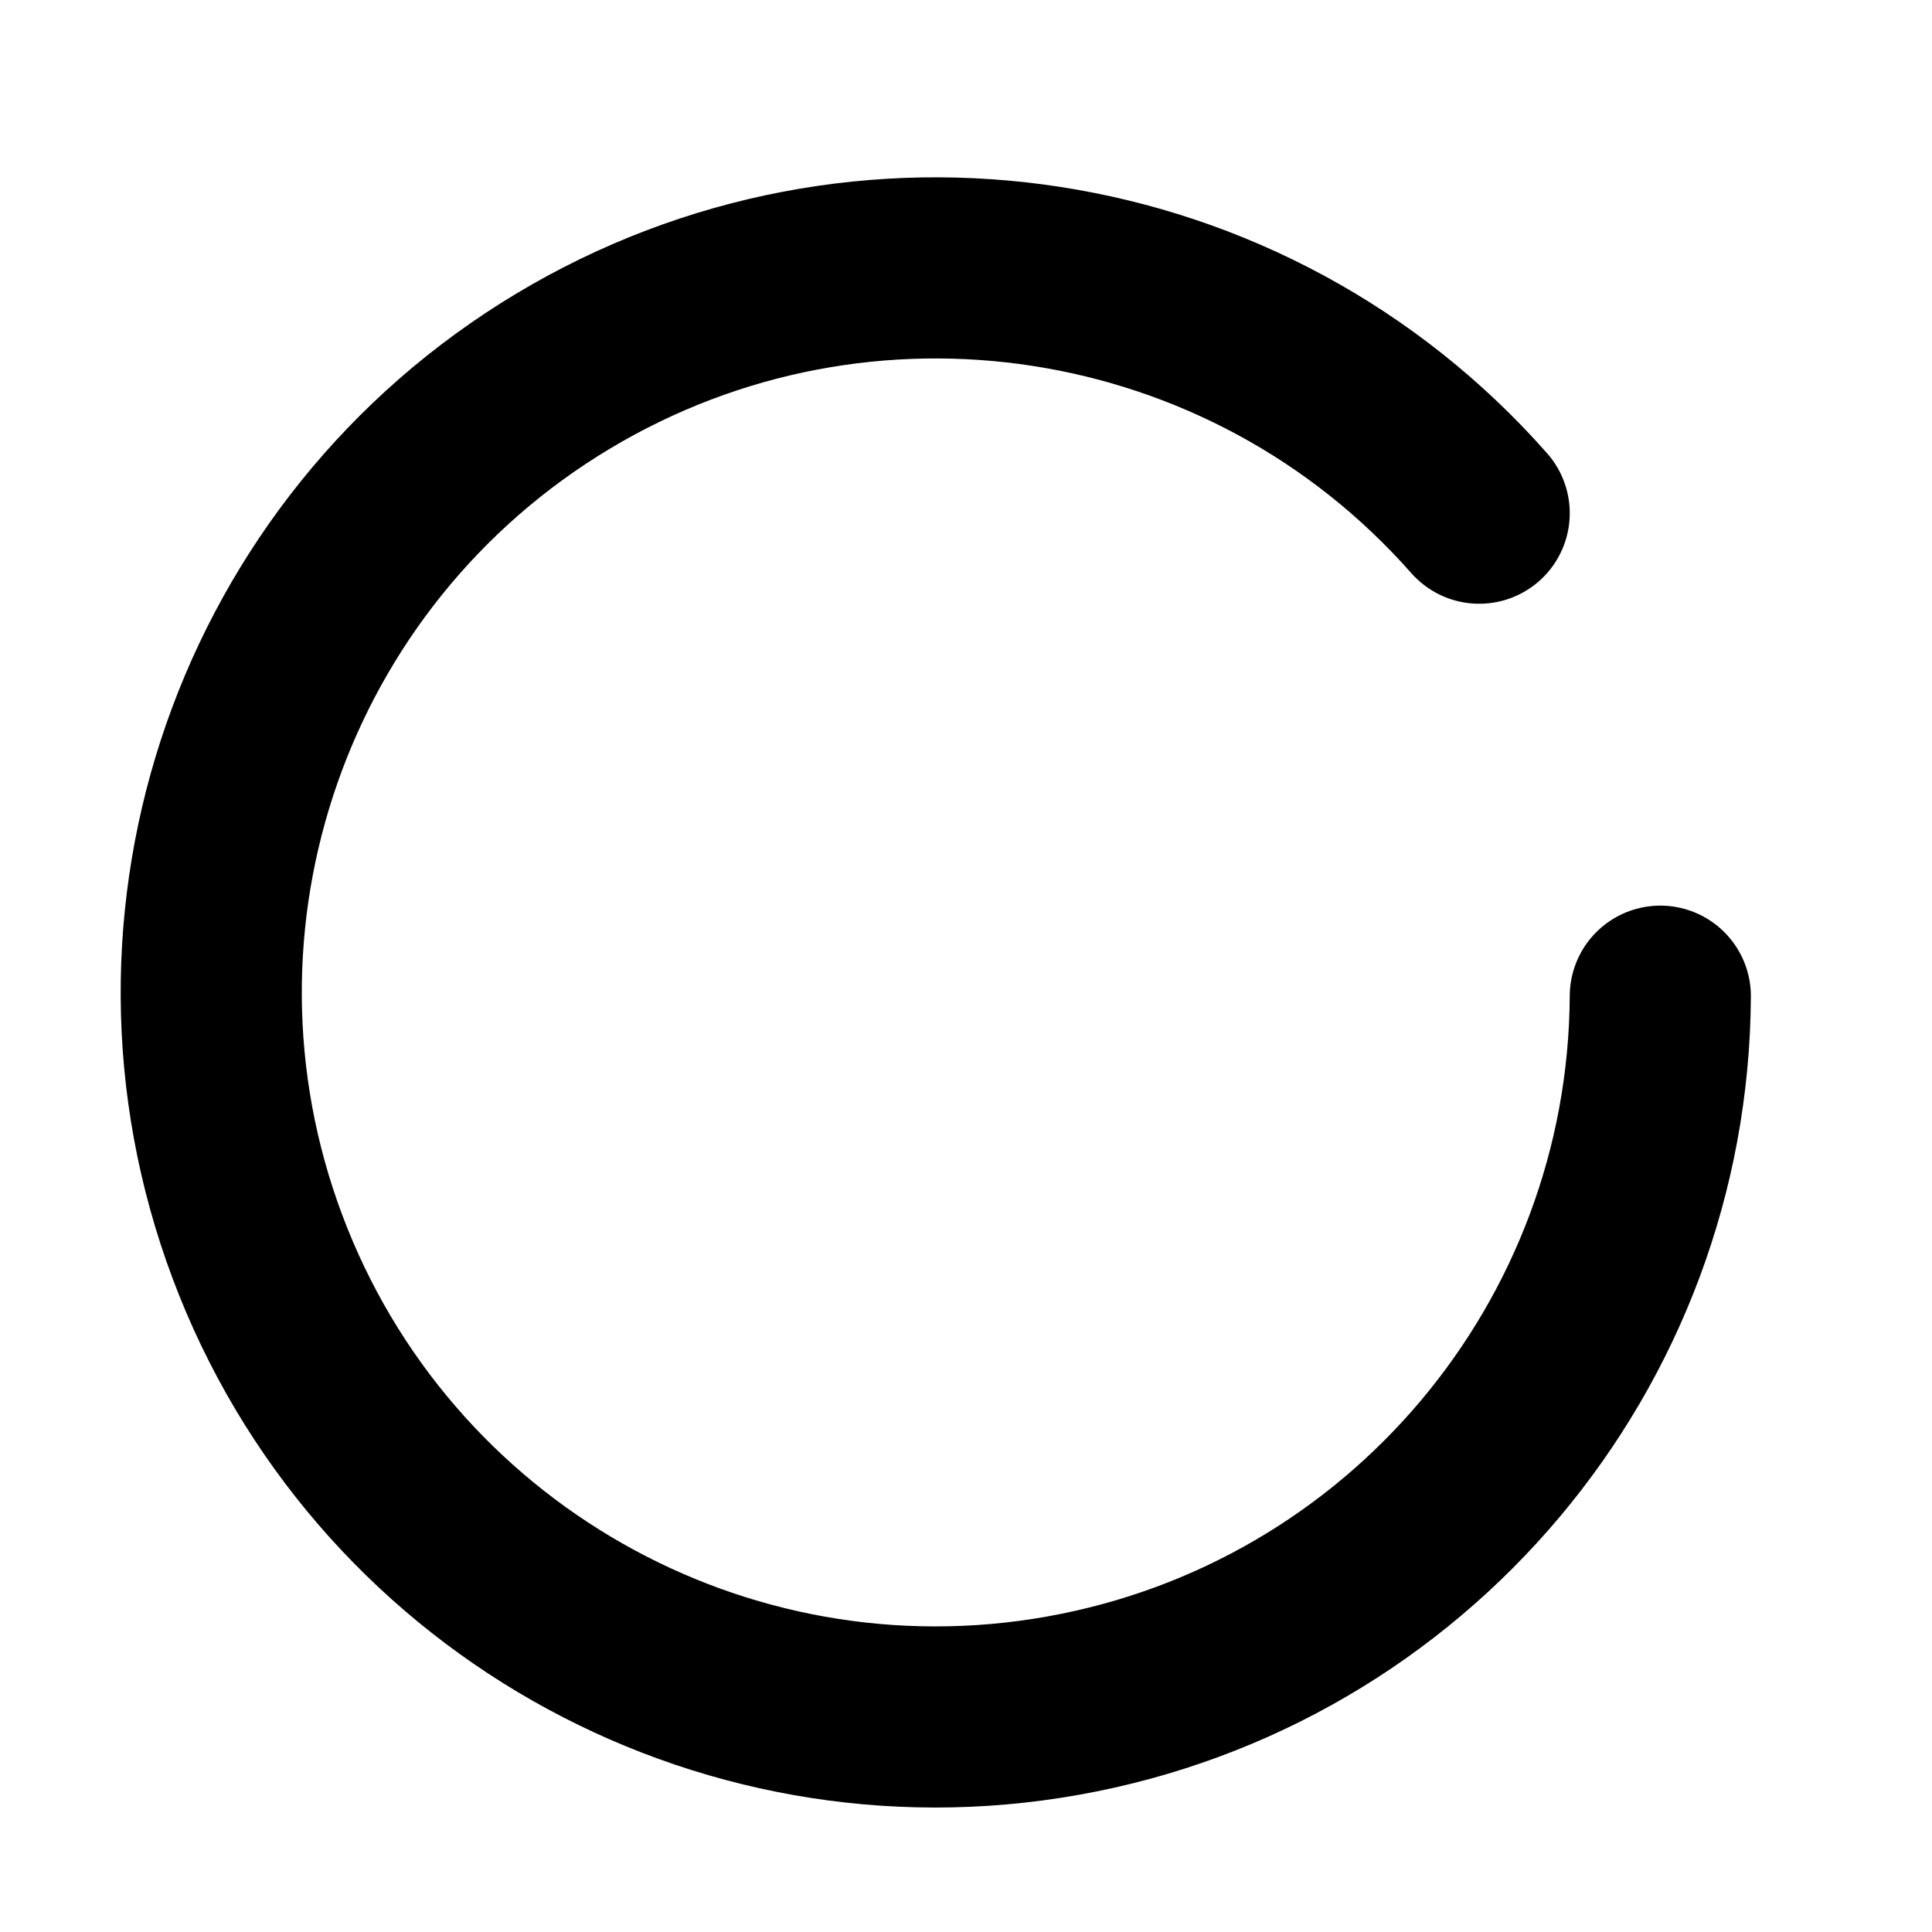
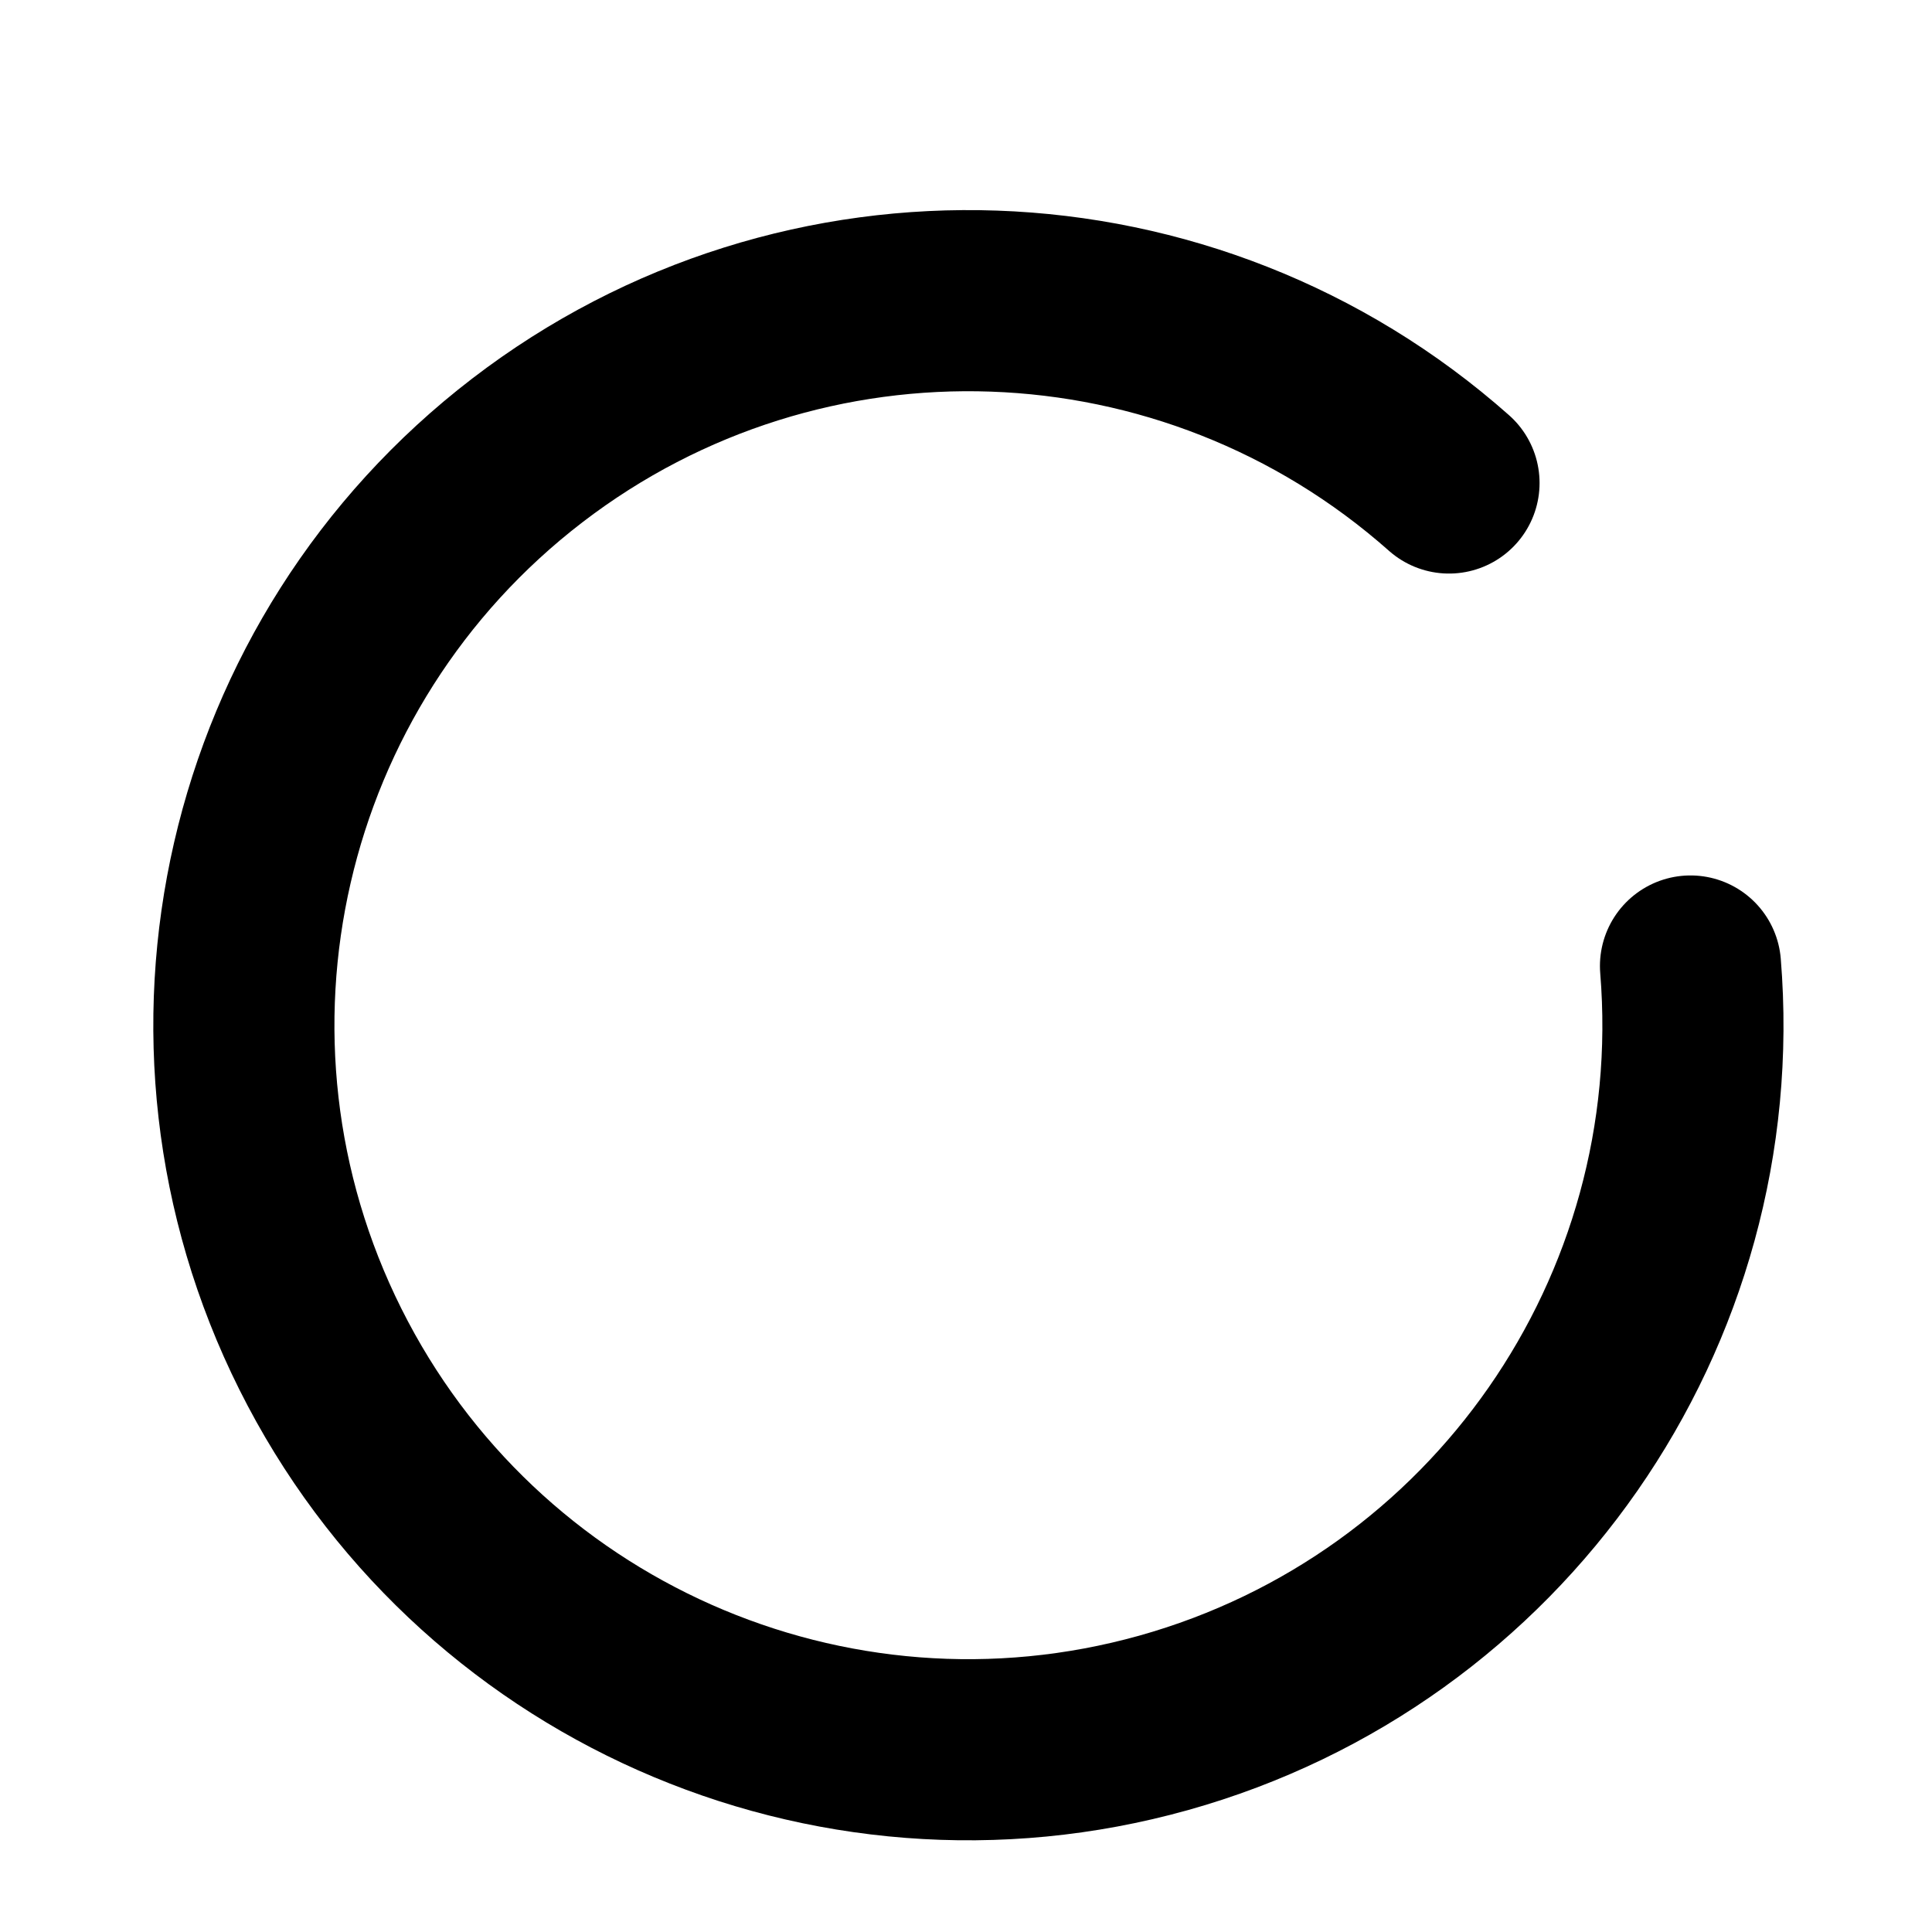
<svg xmlns="http://www.w3.org/2000/svg" viewBox="0 0 16 16" fill="none" stroke="currentColor" stroke-width="1.5" stroke-linecap="round" stroke-linejoin="round">
-   <path d="M12.25 4.25A6 6 0 1 0 13.75 8.25" />
+   <path d="M12 4A6 6 0 1 0 14 8" />
</svg>
